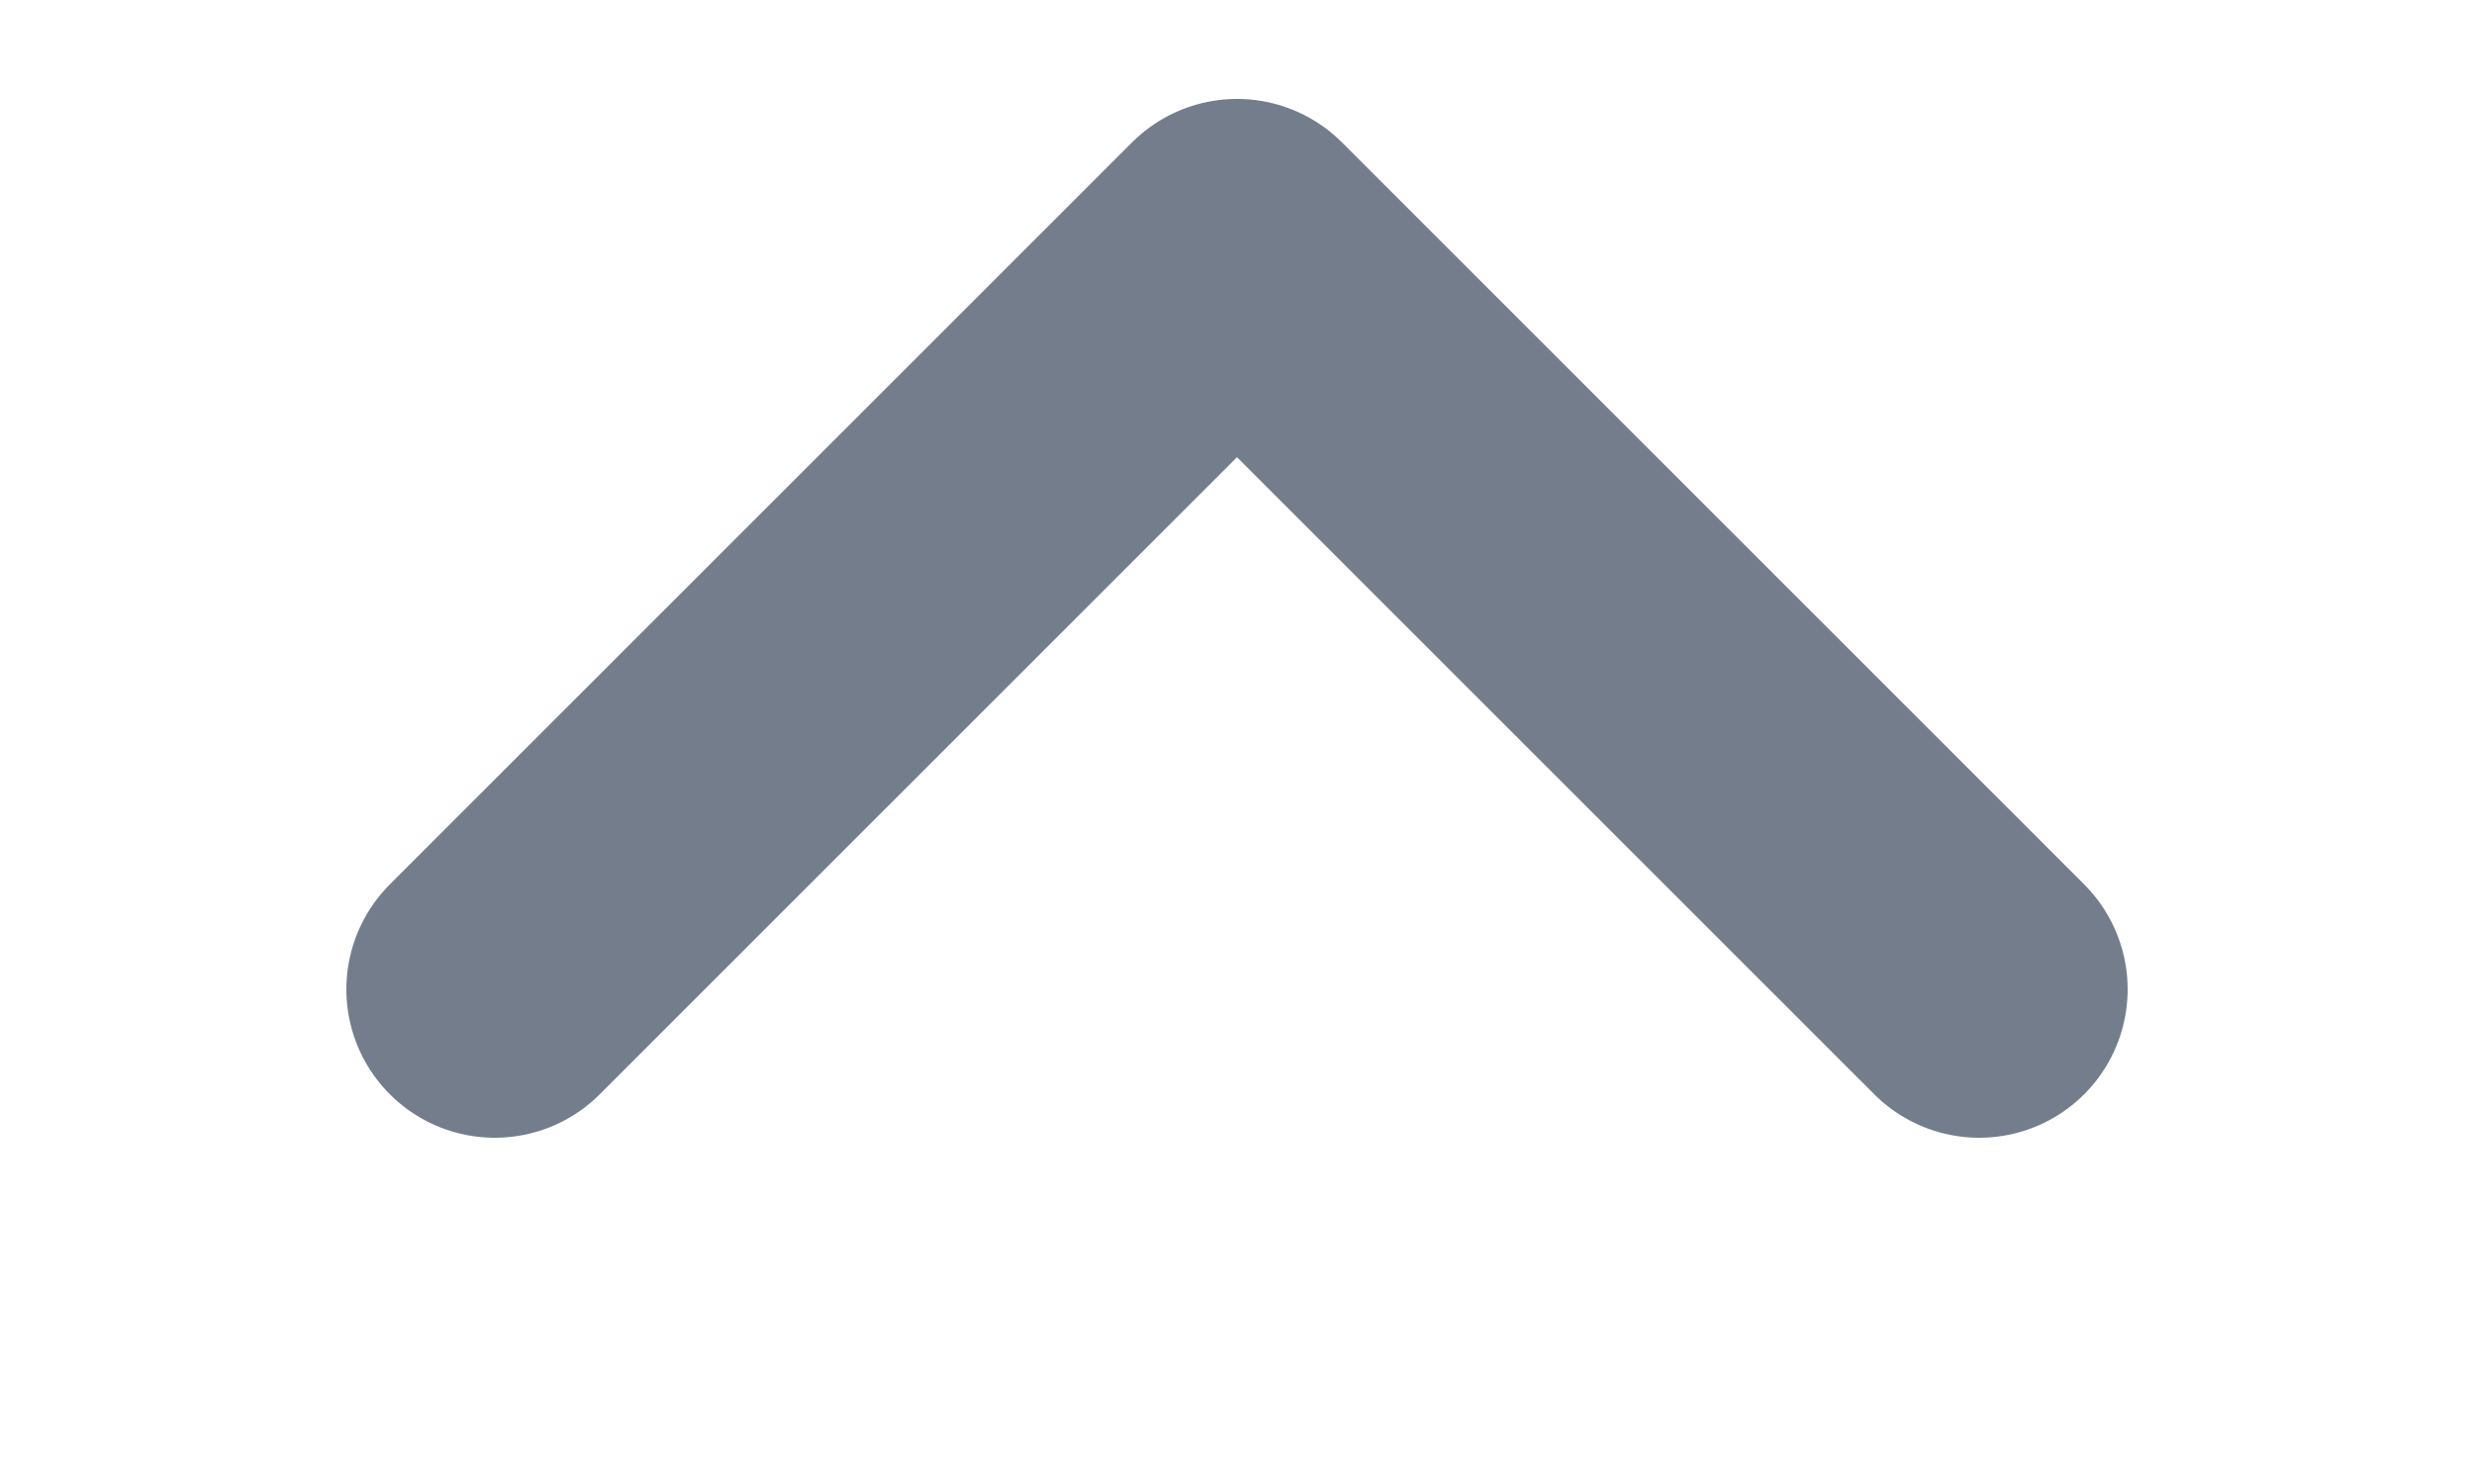
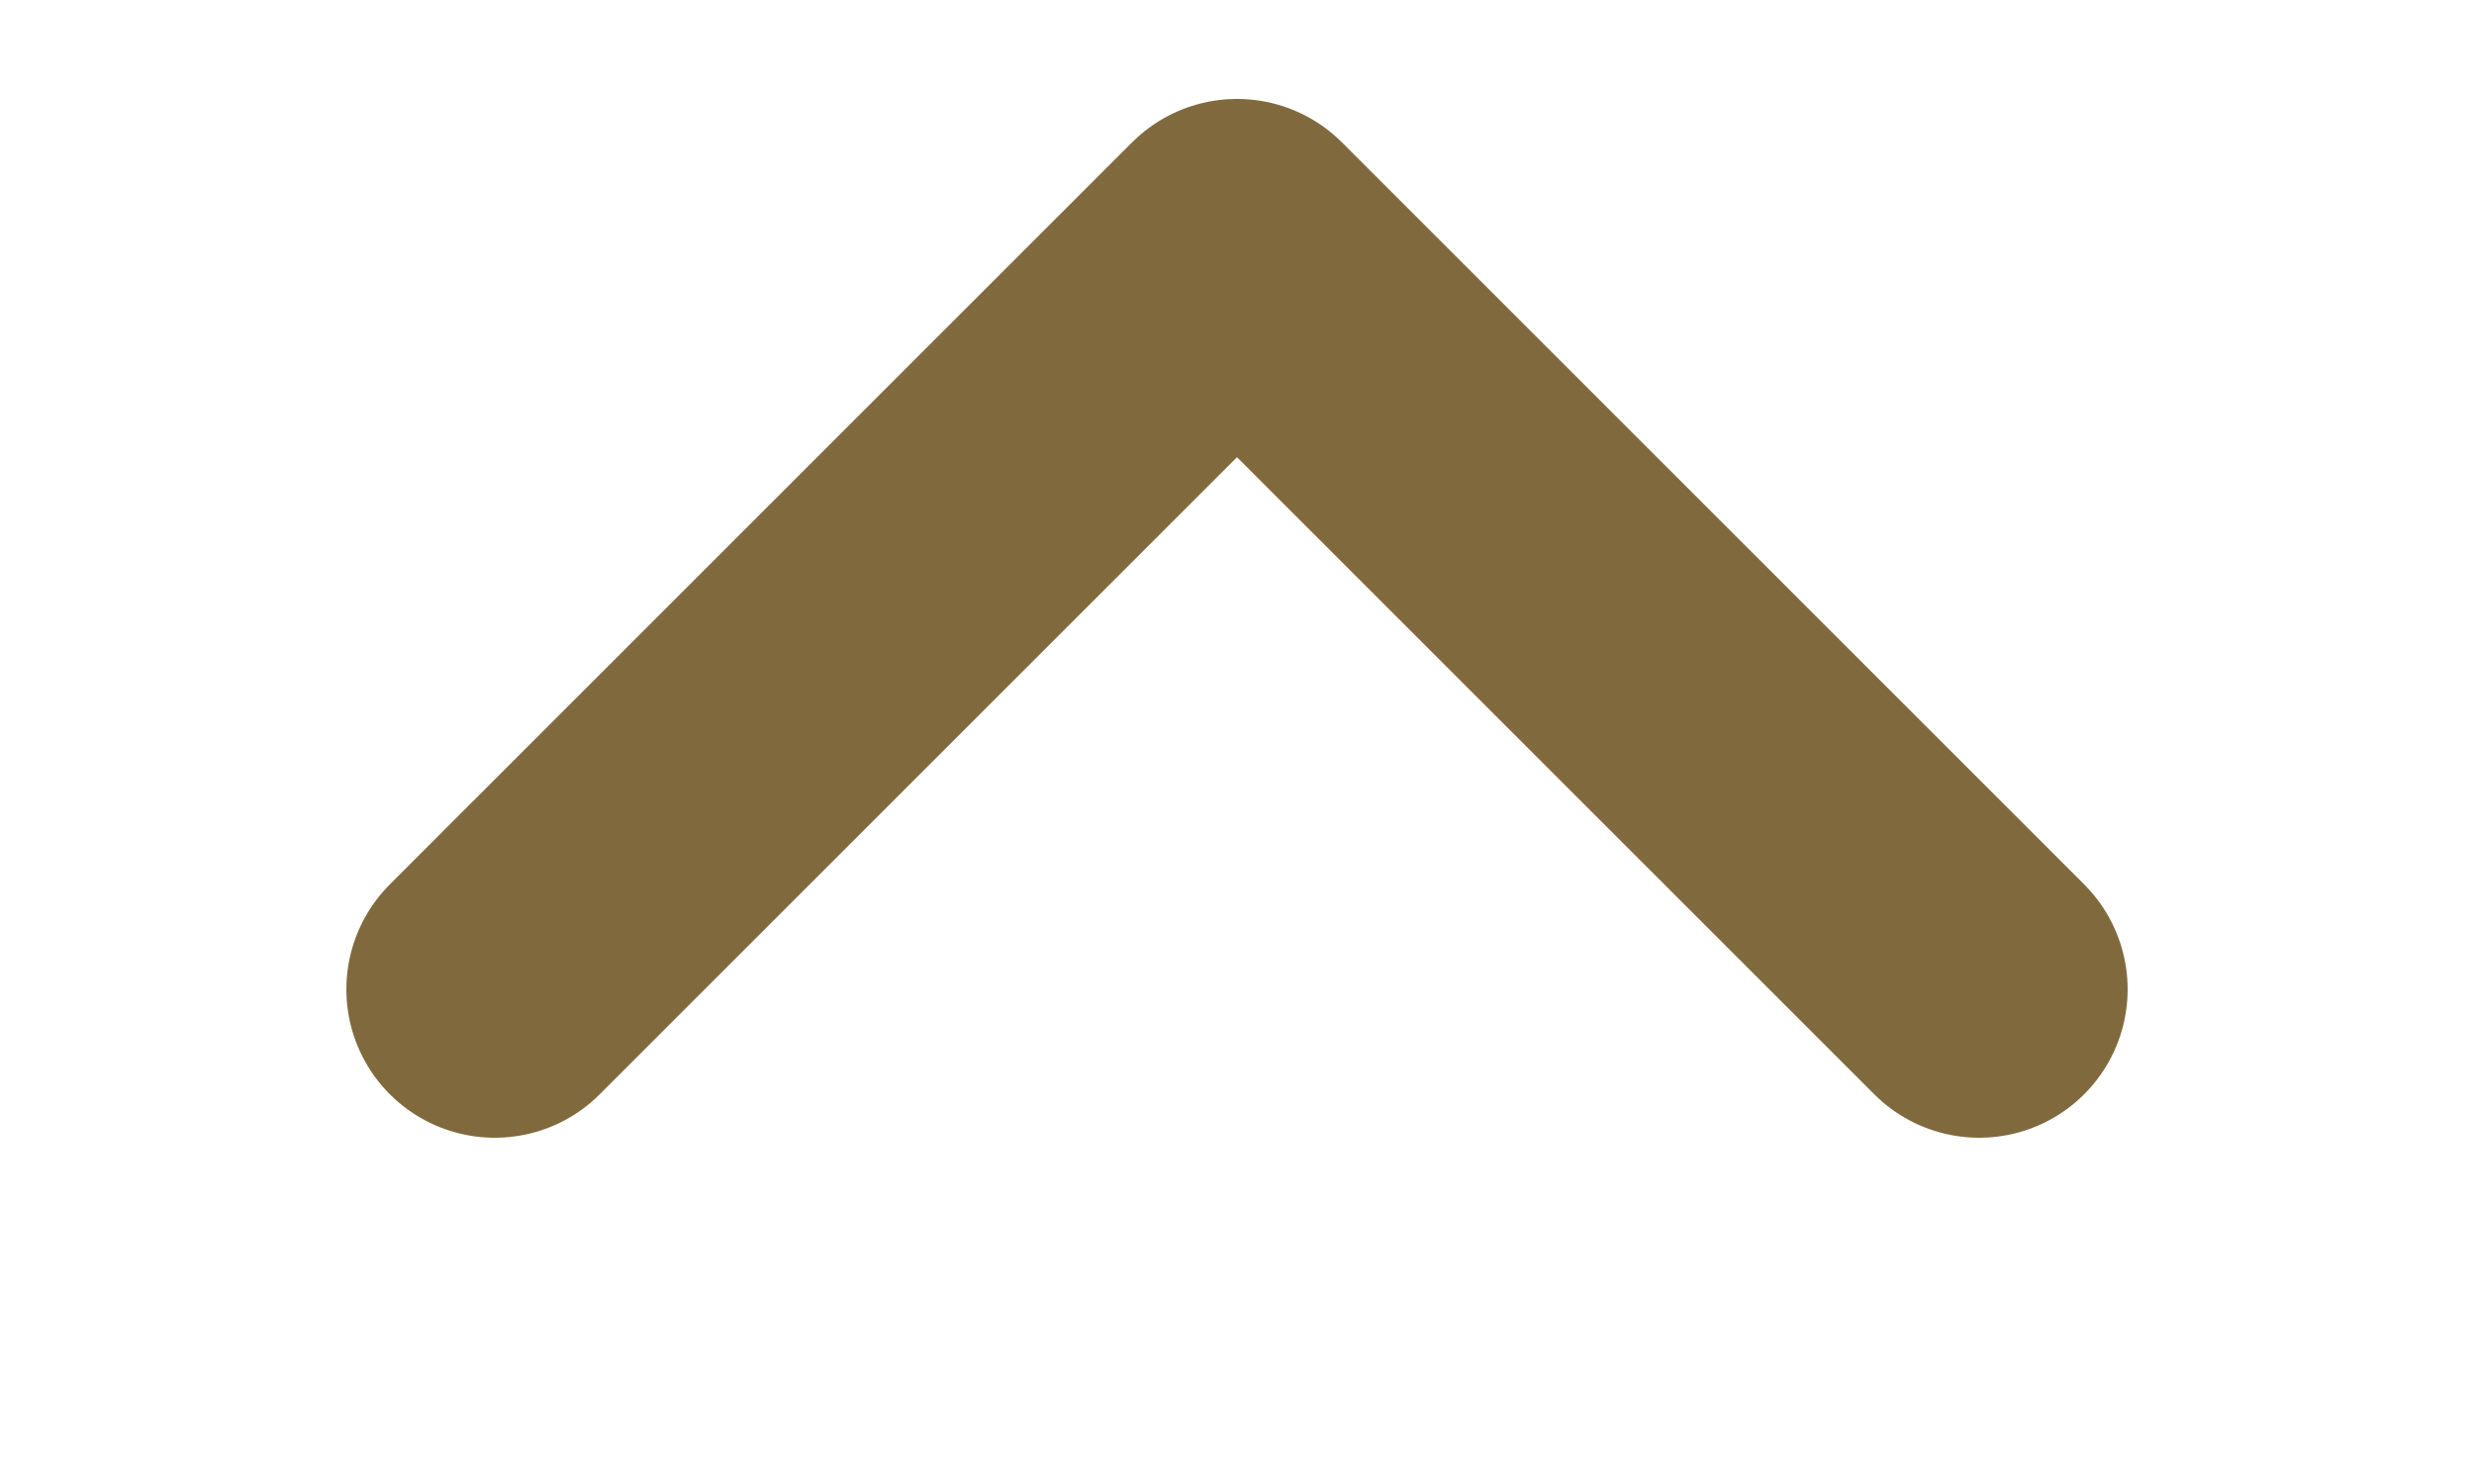
<svg xmlns="http://www.w3.org/2000/svg" width="10" height="6" viewBox="0 0 10 6" fill="none">
-   <path d="m2 4 3-3 3 3" stroke="#737d8c" stroke-width="1.2" stroke-linecap="round" stroke-linejoin="round" />
+   <path d="m2 4 3-3 3 3" stroke="#806a3d" stroke-width="1.2" stroke-linecap="round" stroke-linejoin="round" />
</svg>
